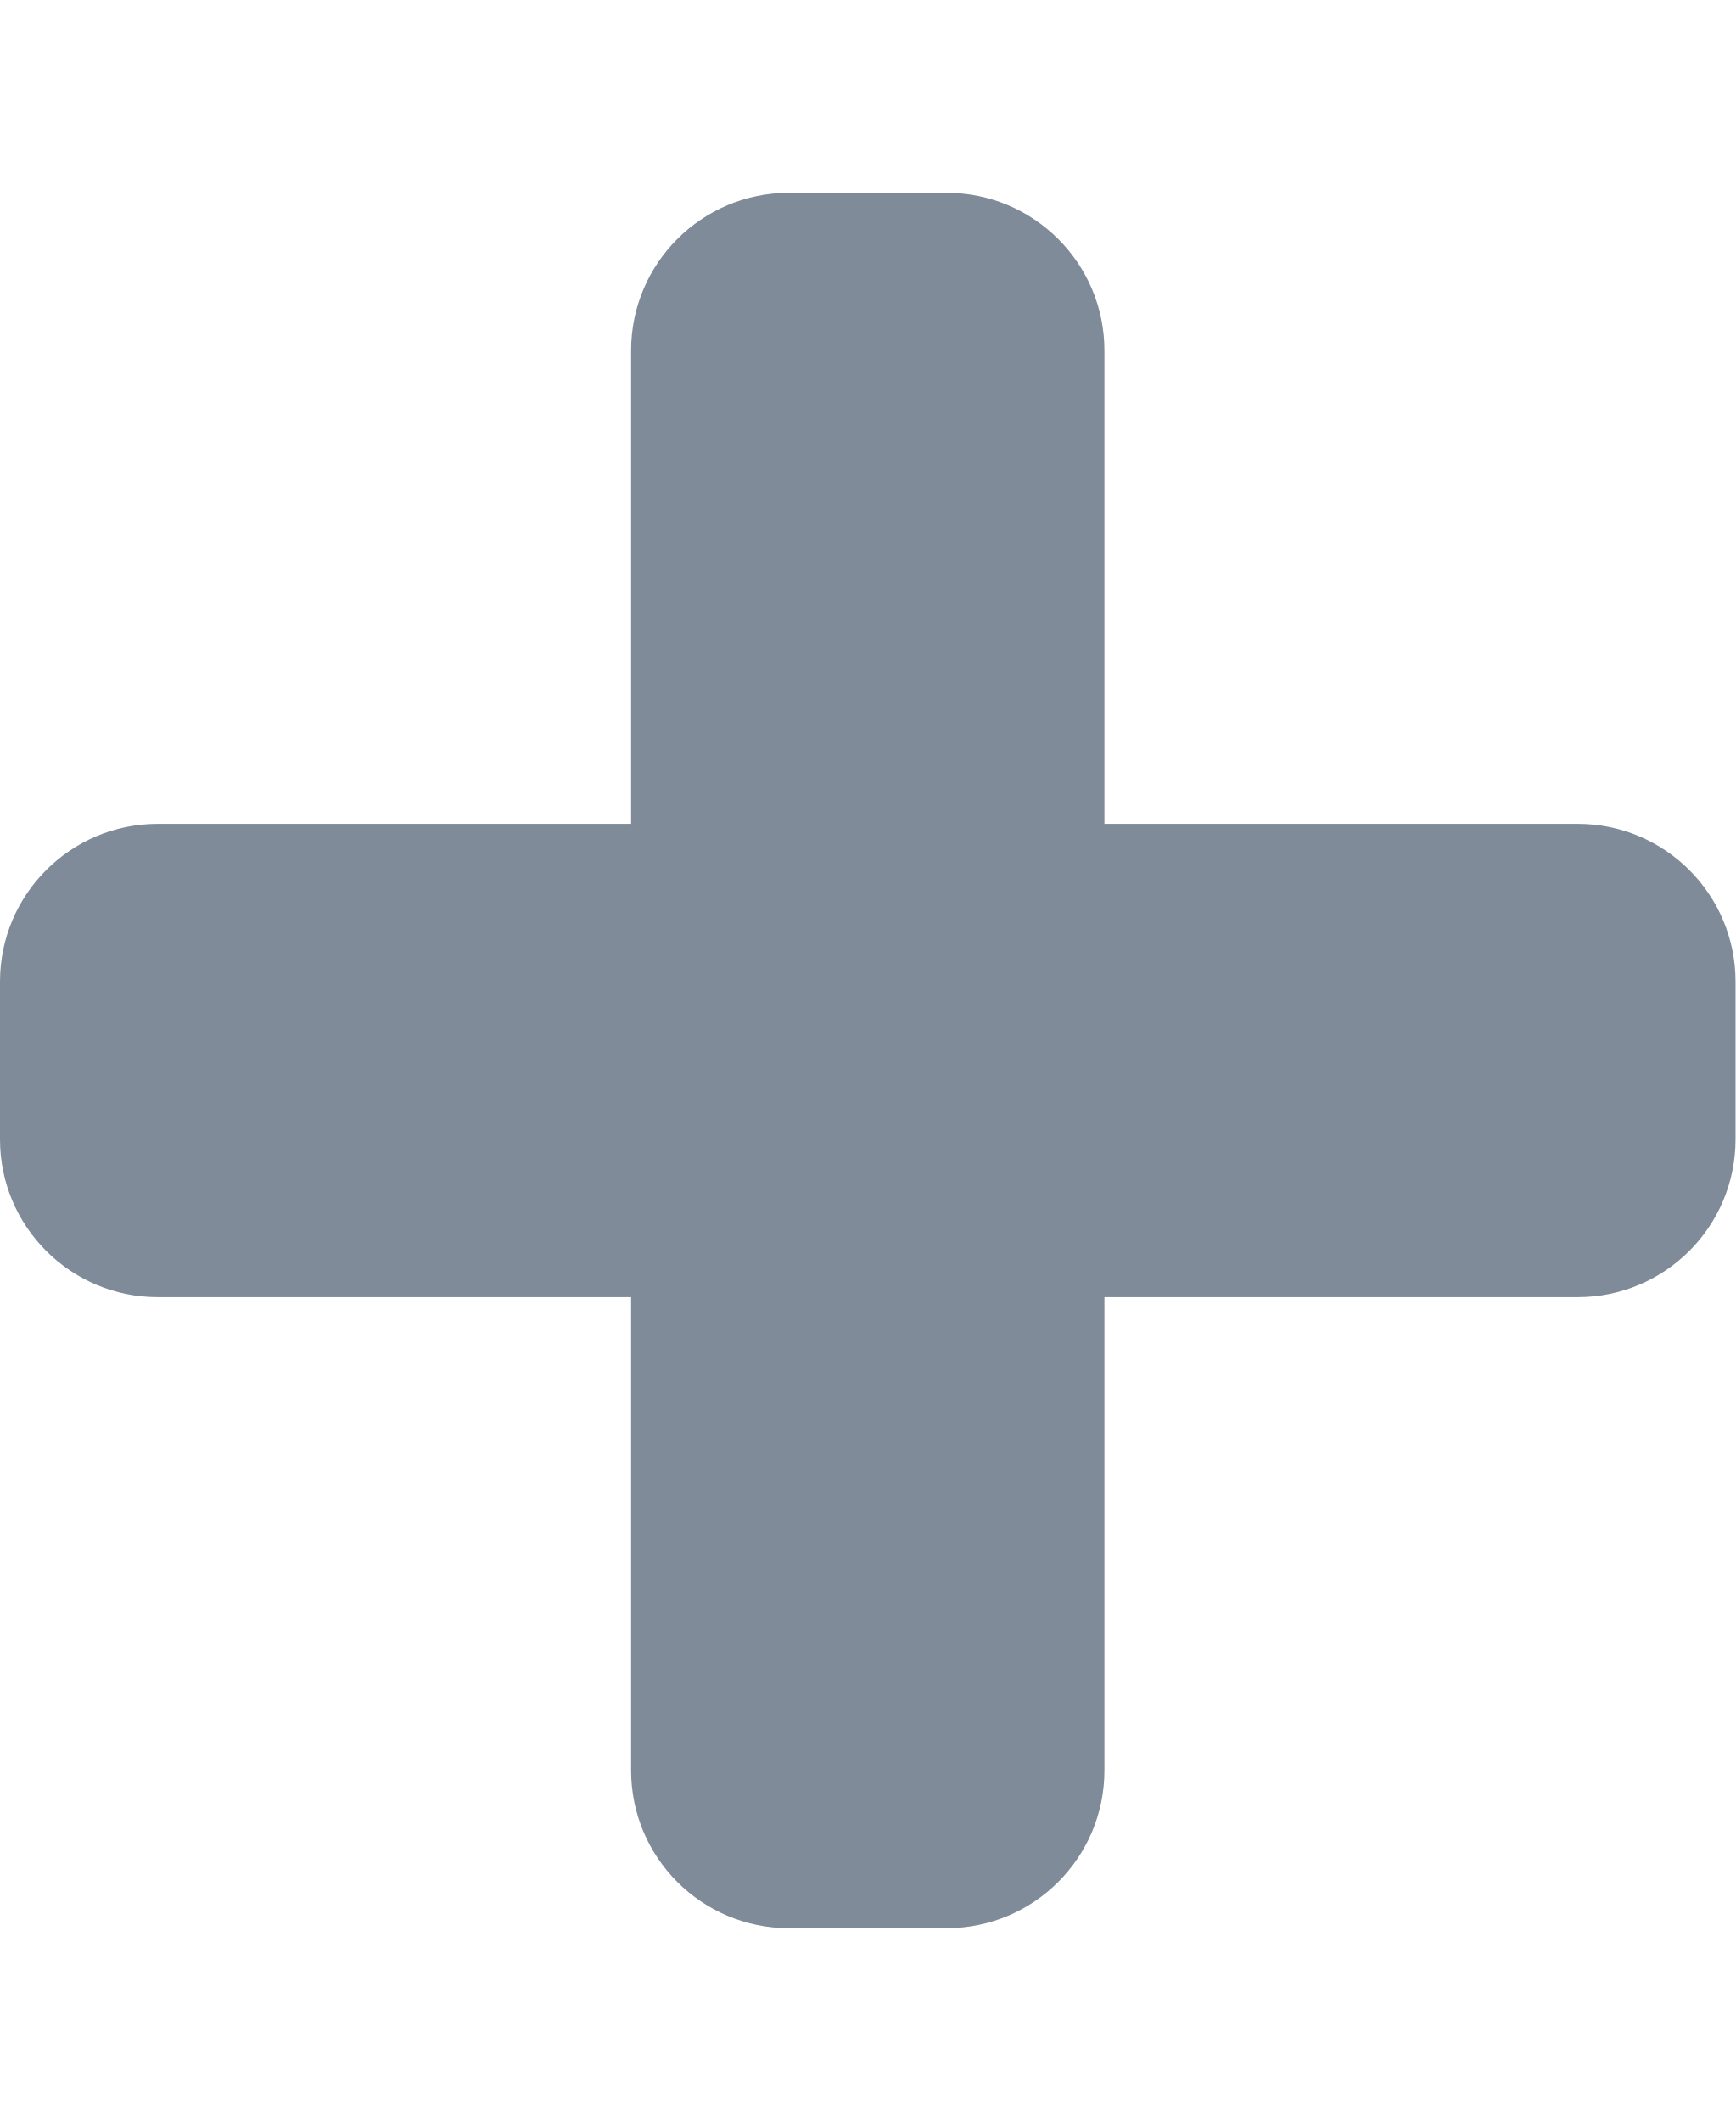
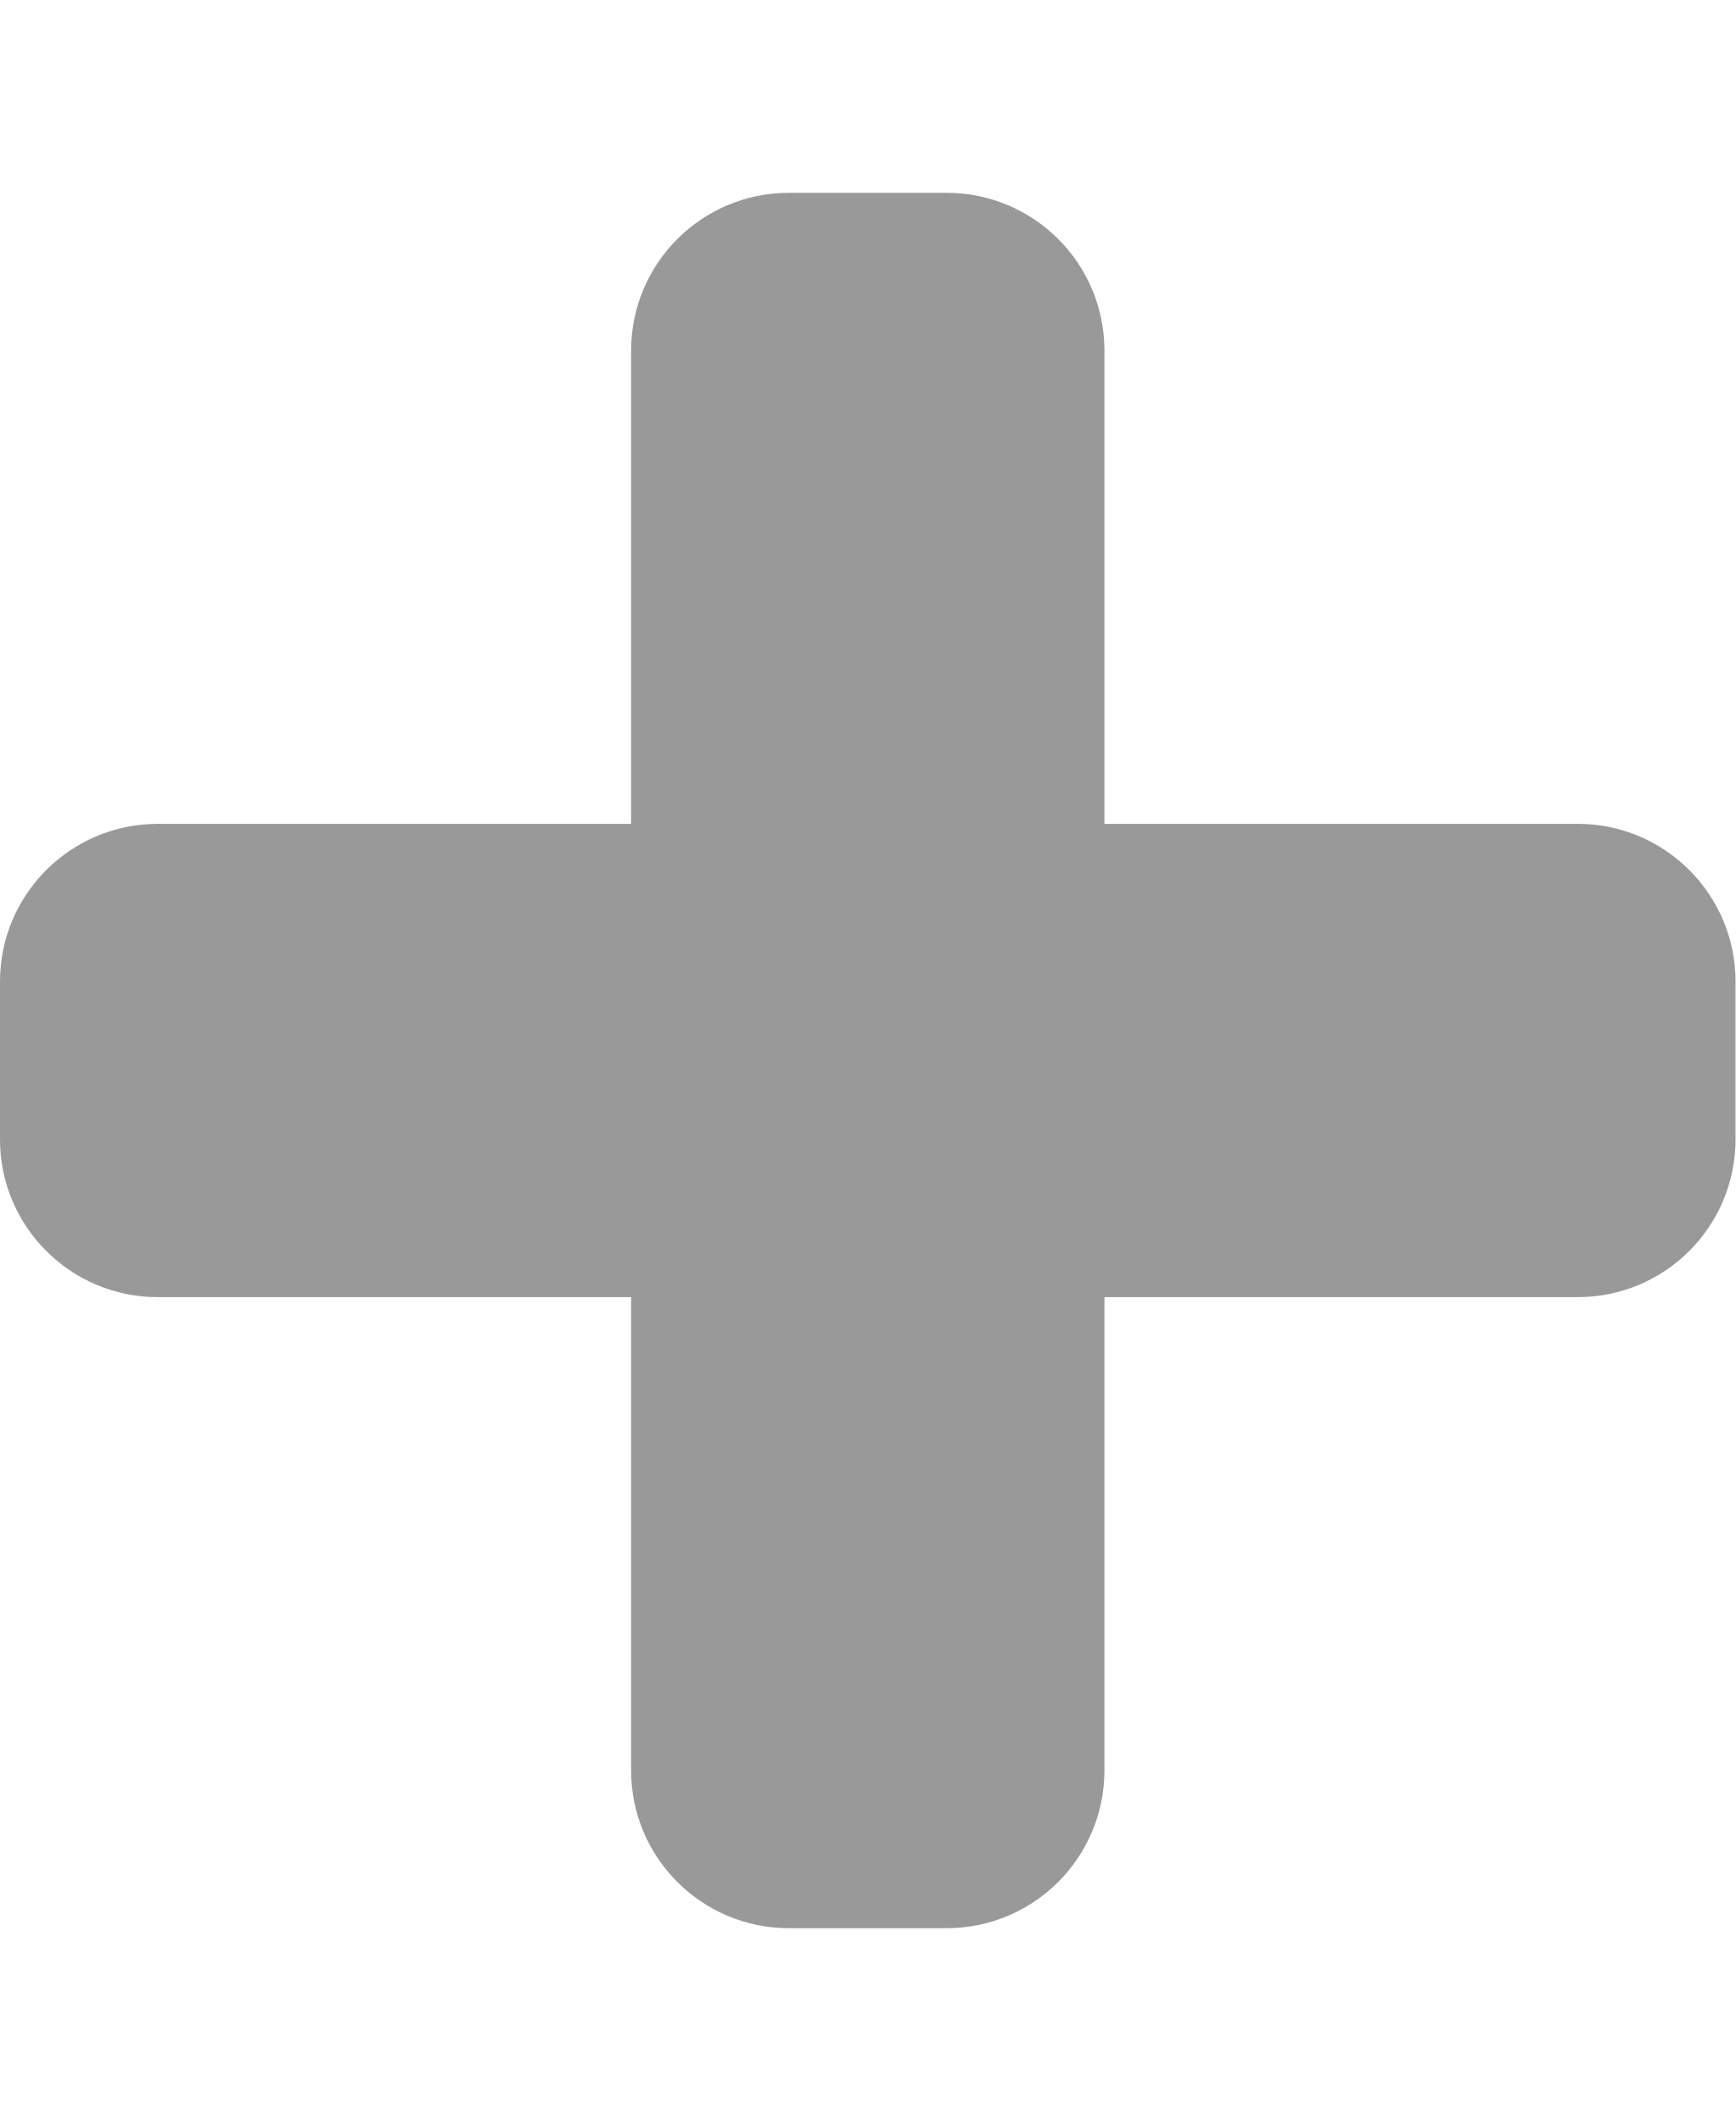
<svg xmlns="http://www.w3.org/2000/svg" width="18" height="22" viewBox="0 0 22 22" fill="none">
-   <rect x="14" width="22" height="6" rx="2" transform="rotate(90 14 0)" fill="#7F8B99" />
-   <rect y="8" width="22" height="6" rx="2" fill="#7F8B99" />
+   <rect x="14" width="22" height="6" rx="2" transform="rotate(90 14 0)" fill="#999999" />
+   <rect y="8" width="22" height="6" rx="2" fill="#999999" />
</svg>
